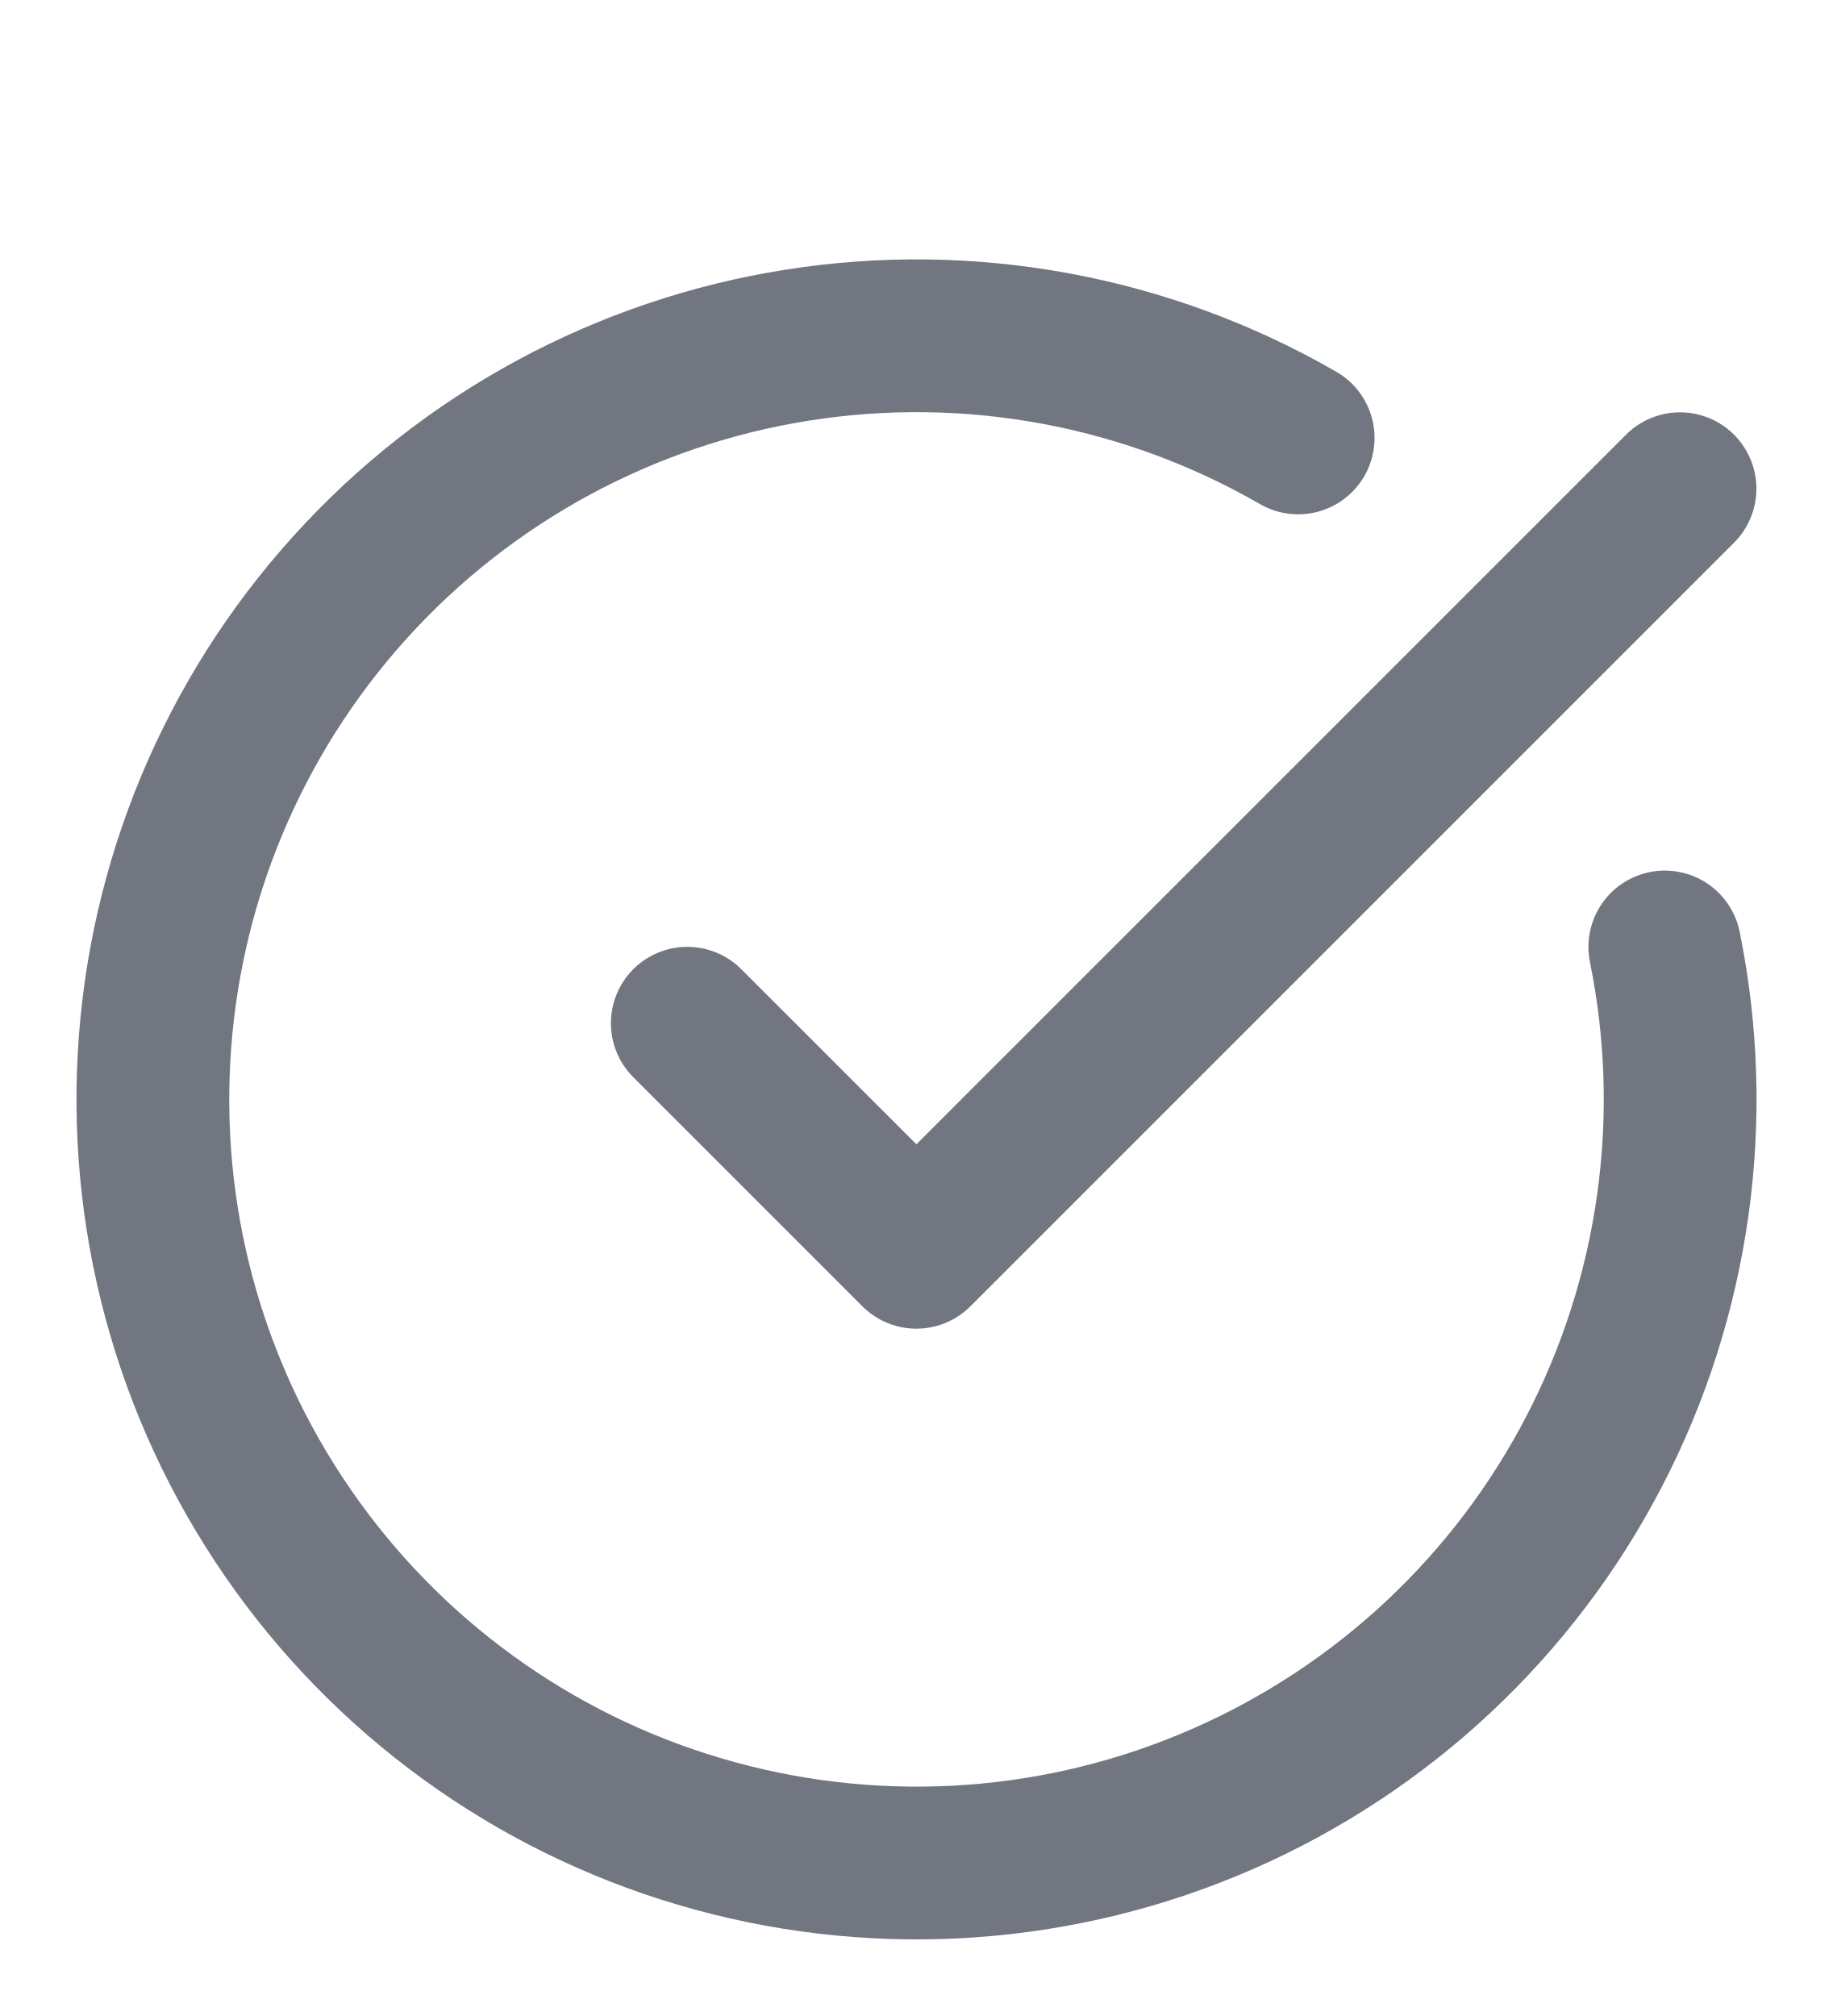
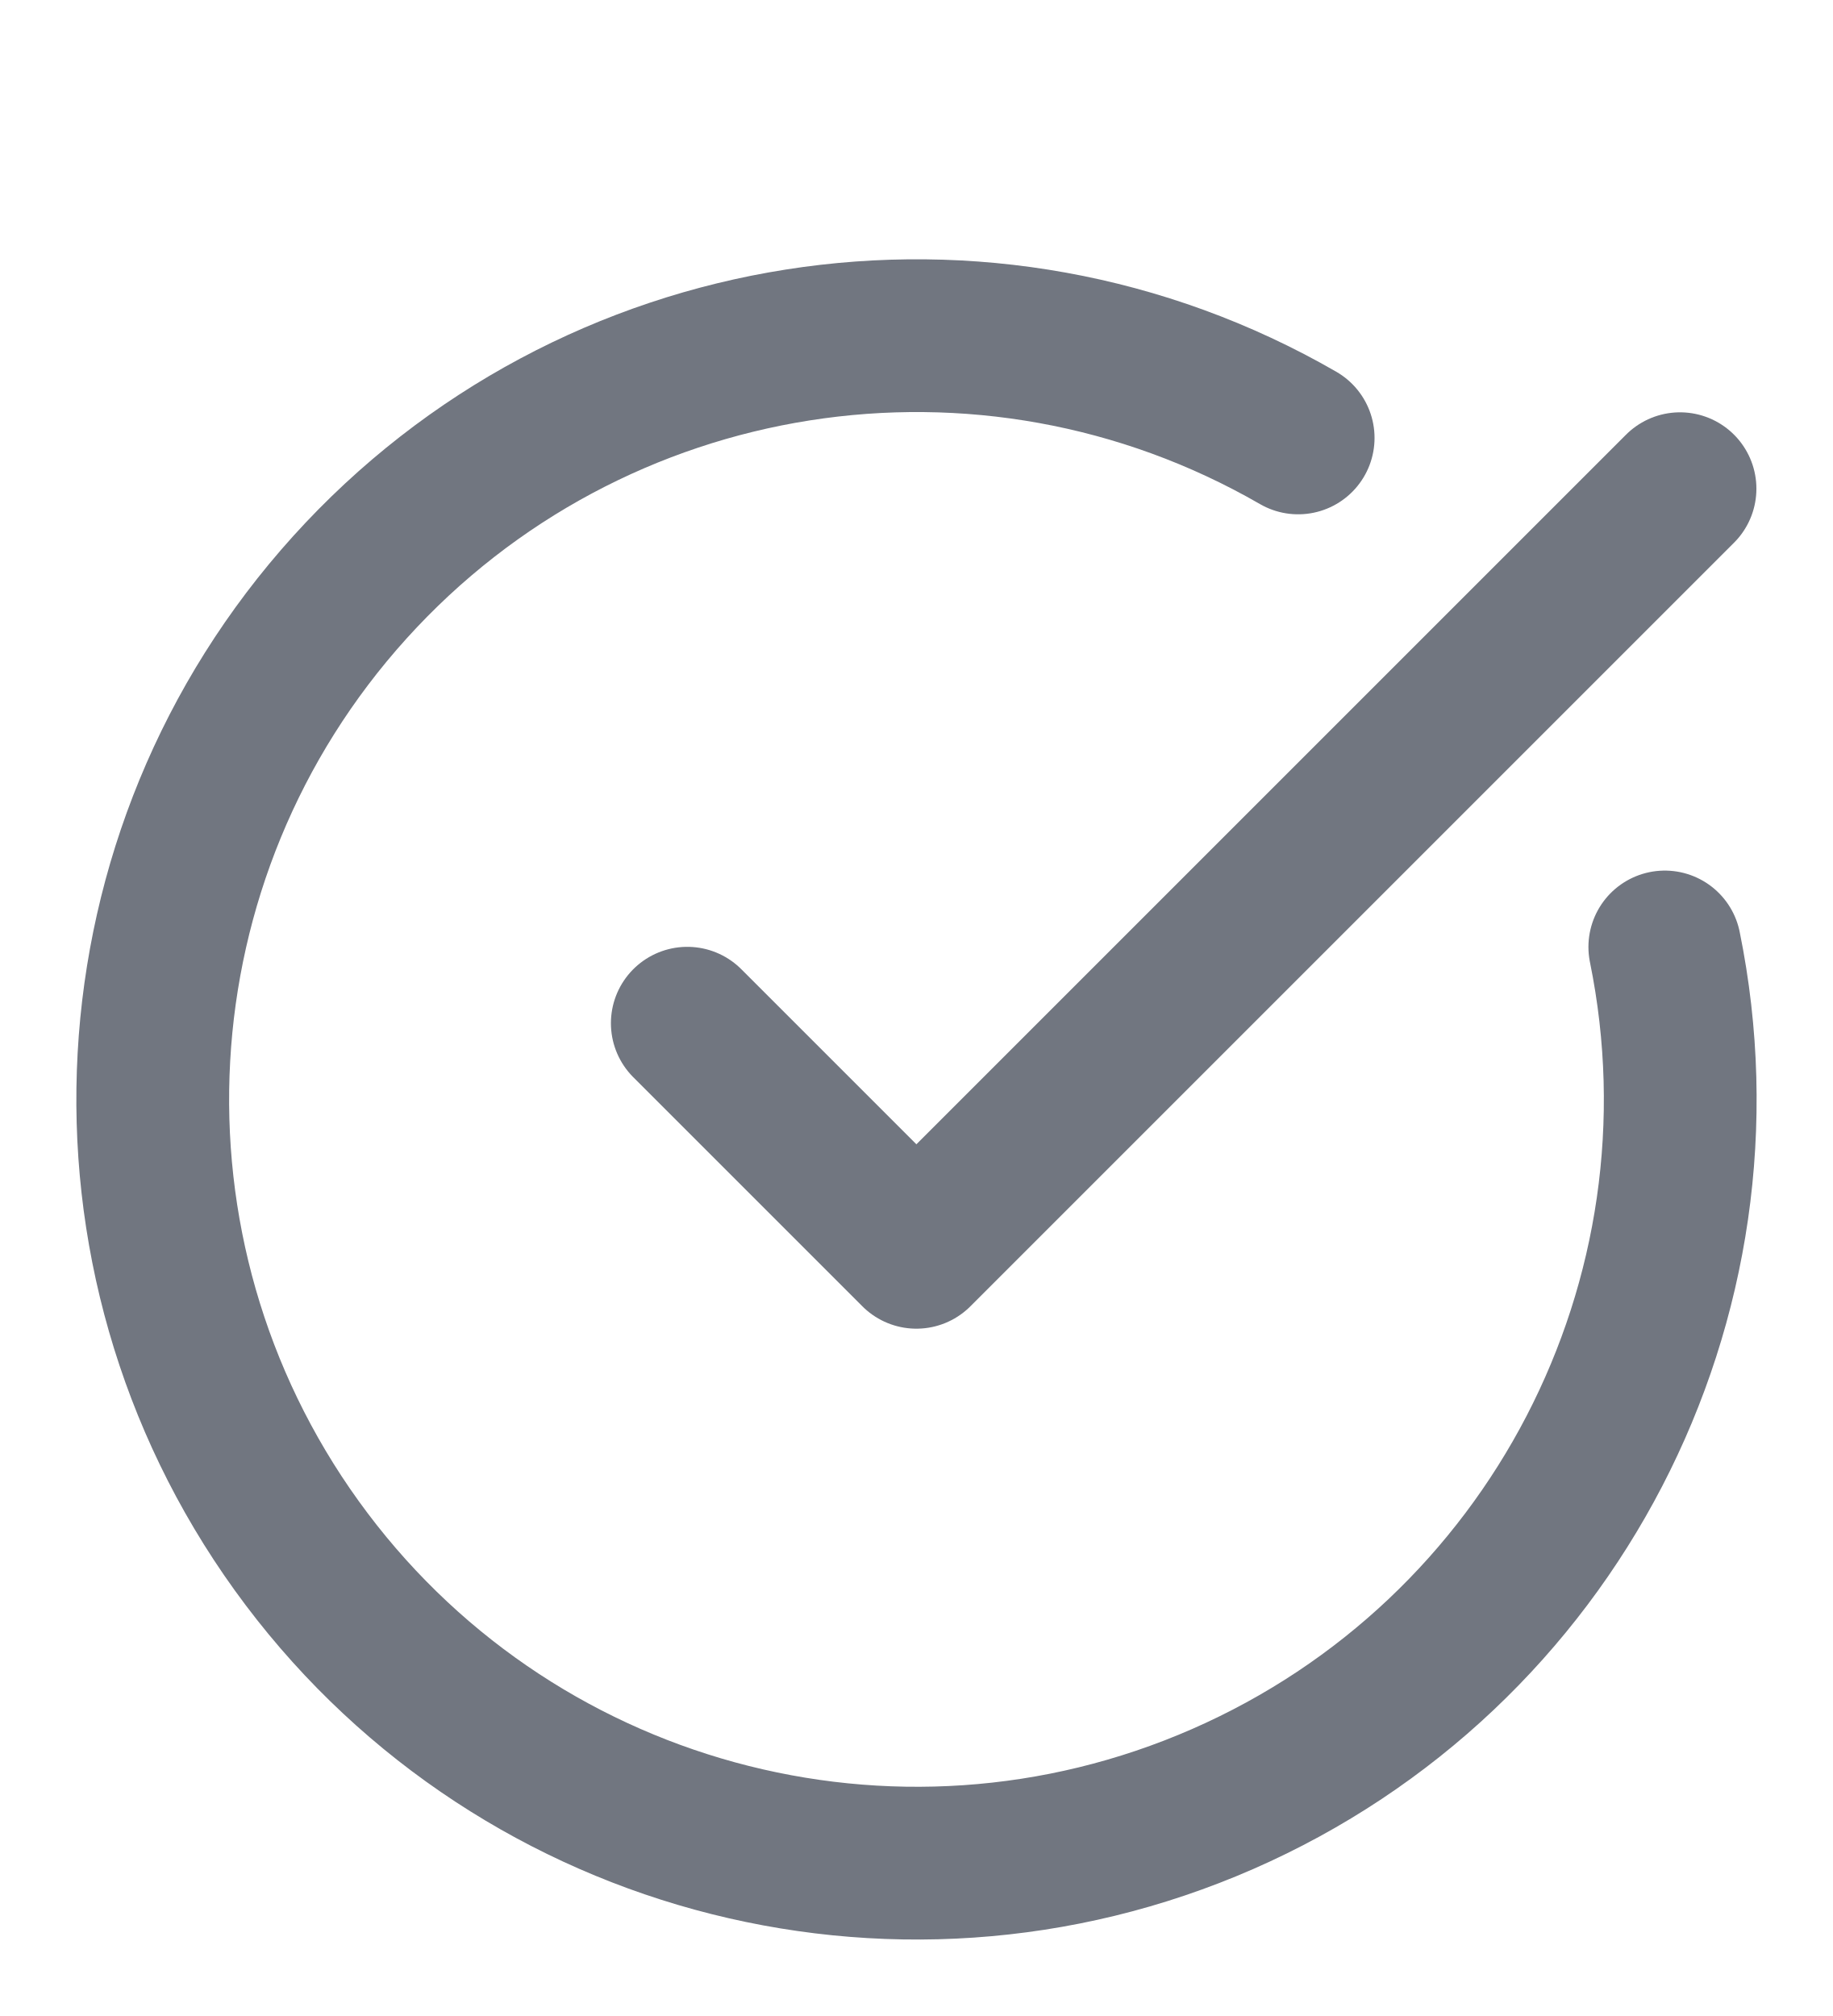
- <svg xmlns="http://www.w3.org/2000/svg" width="20" height="22" viewBox="0 0 20 22" fill="none">
-   <path d="M18.167 10.334C18.547 12.201 18.276 14.143 17.398 15.835C16.521 17.527 15.089 18.867 13.343 19.631C11.597 20.396 9.642 20.538 7.803 20.035C5.964 19.533 4.354 18.415 3.24 16.868C2.125 15.321 1.575 13.44 1.681 11.536C1.786 9.633 2.541 7.824 3.819 6.41C5.097 4.995 6.822 4.062 8.704 3.766C10.587 3.469 12.515 3.827 14.166 4.779" stroke="#717680" stroke-width="1.667" stroke-linecap="round" stroke-linejoin="round" />
-   <path d="M7.5 11.166L10 13.666L18.333 5.333" stroke="#717680" stroke-width="1.667" stroke-linecap="round" stroke-linejoin="round" />
+ <svg xmlns="http://www.w3.org/2000/svg" width="20" height="22" fill="none" viewBox="0 0 20 22">
+   <path stroke="#717680" stroke-linecap="round" stroke-linejoin="round" stroke-width="1.667" d="M18.167 10.334a8.334 8.334 0 1 1-4.001-5.555" />
+   <path stroke="#717680" stroke-linecap="round" stroke-linejoin="round" stroke-width="1.667" d="m7.5 11.166 2.5 2.5 8.333-8.333" />
</svg>
